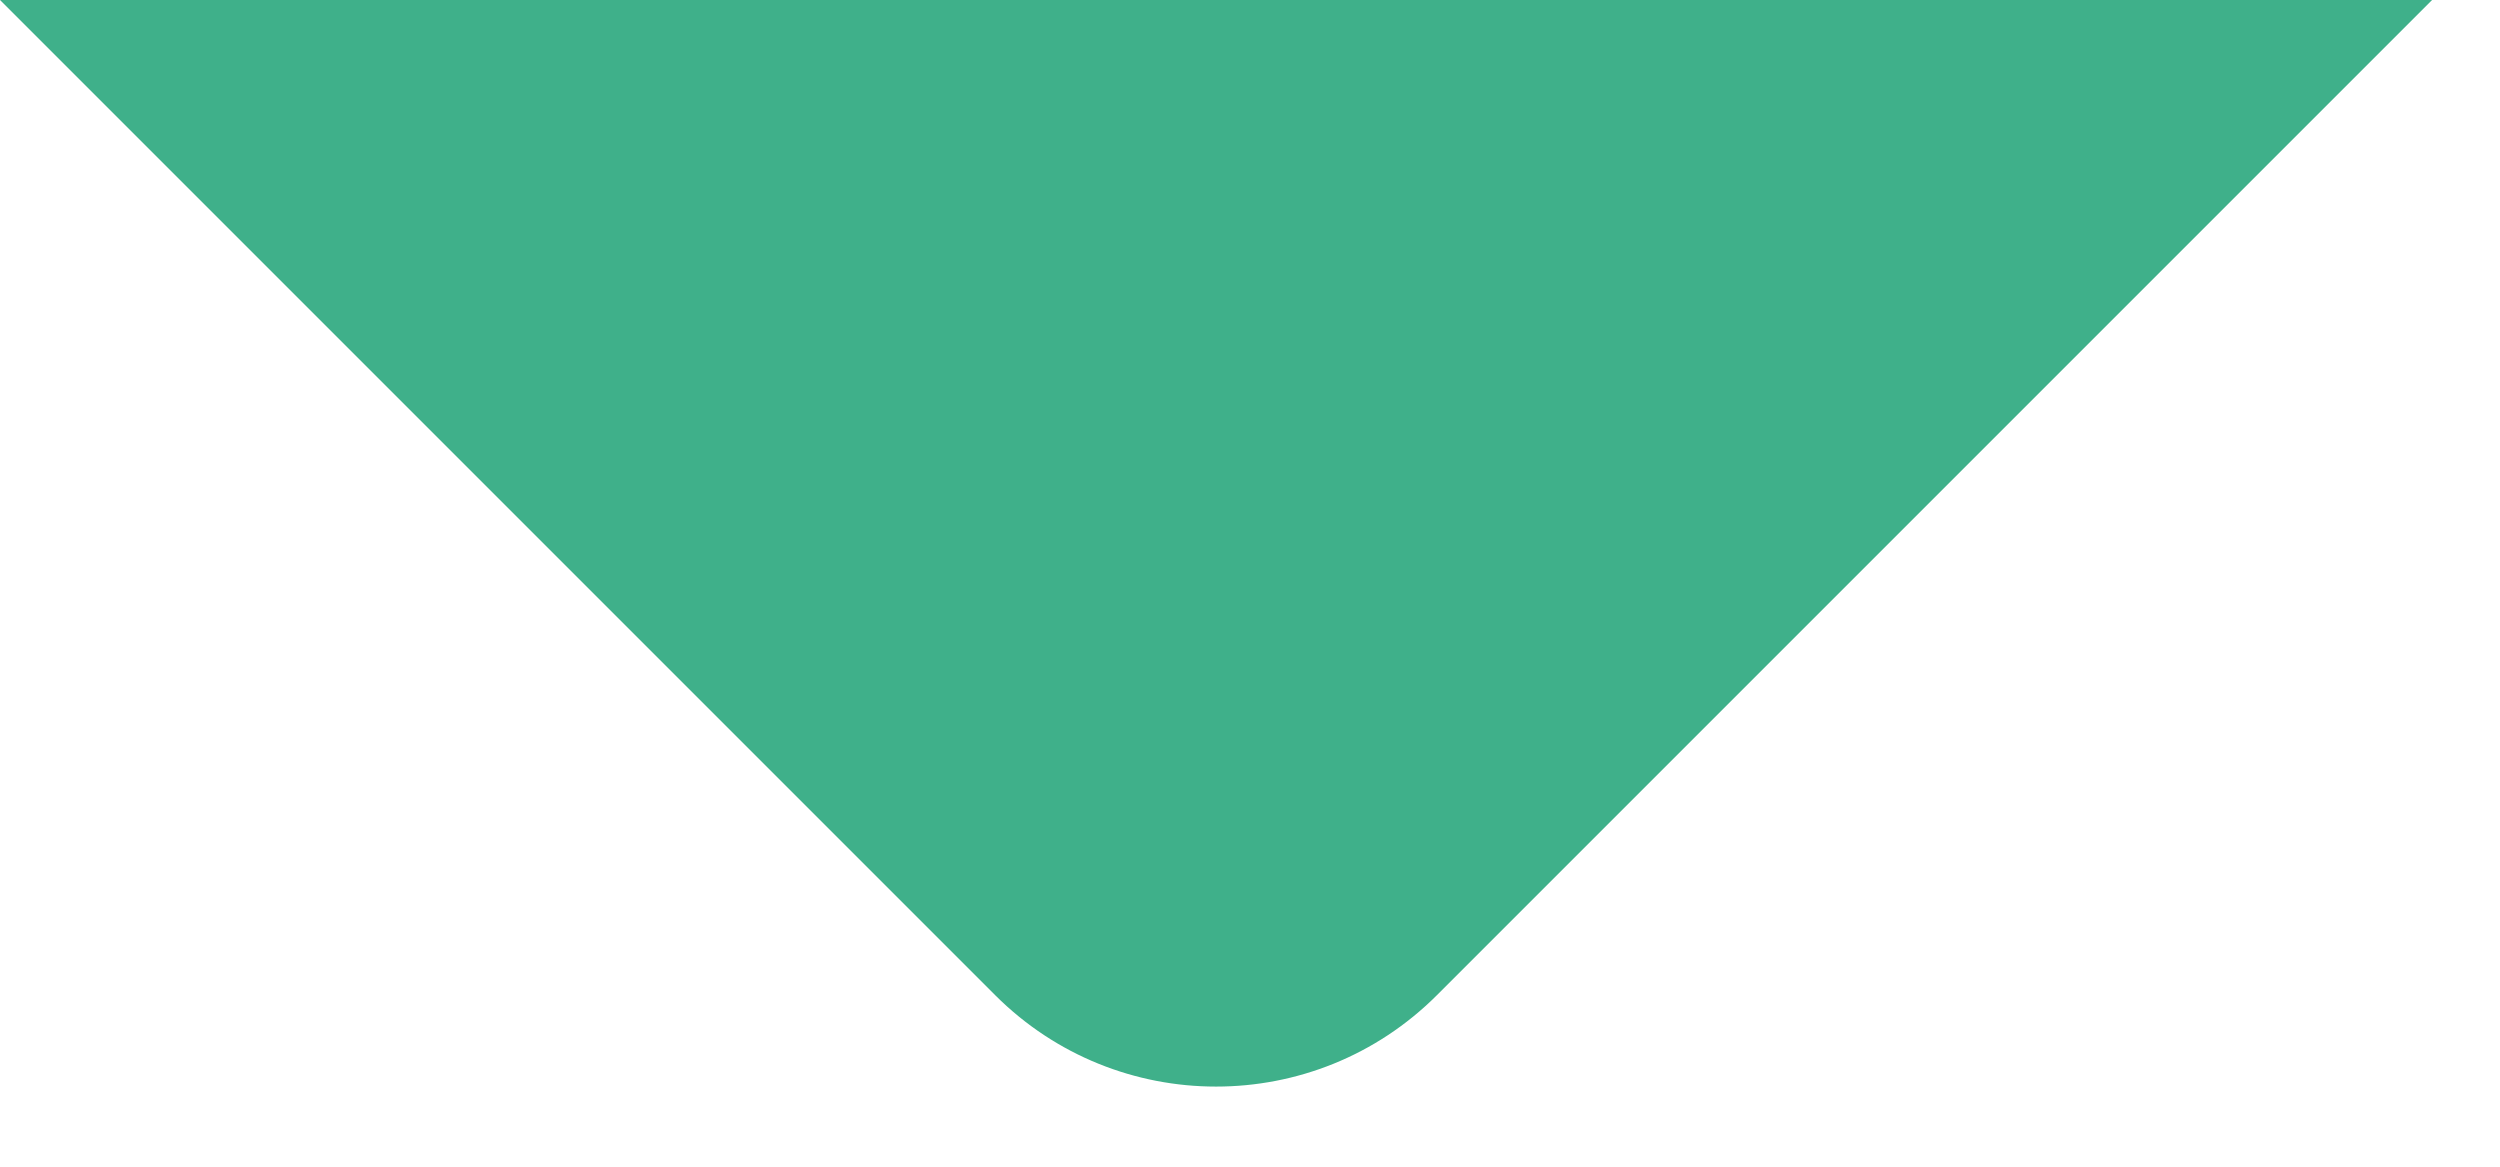
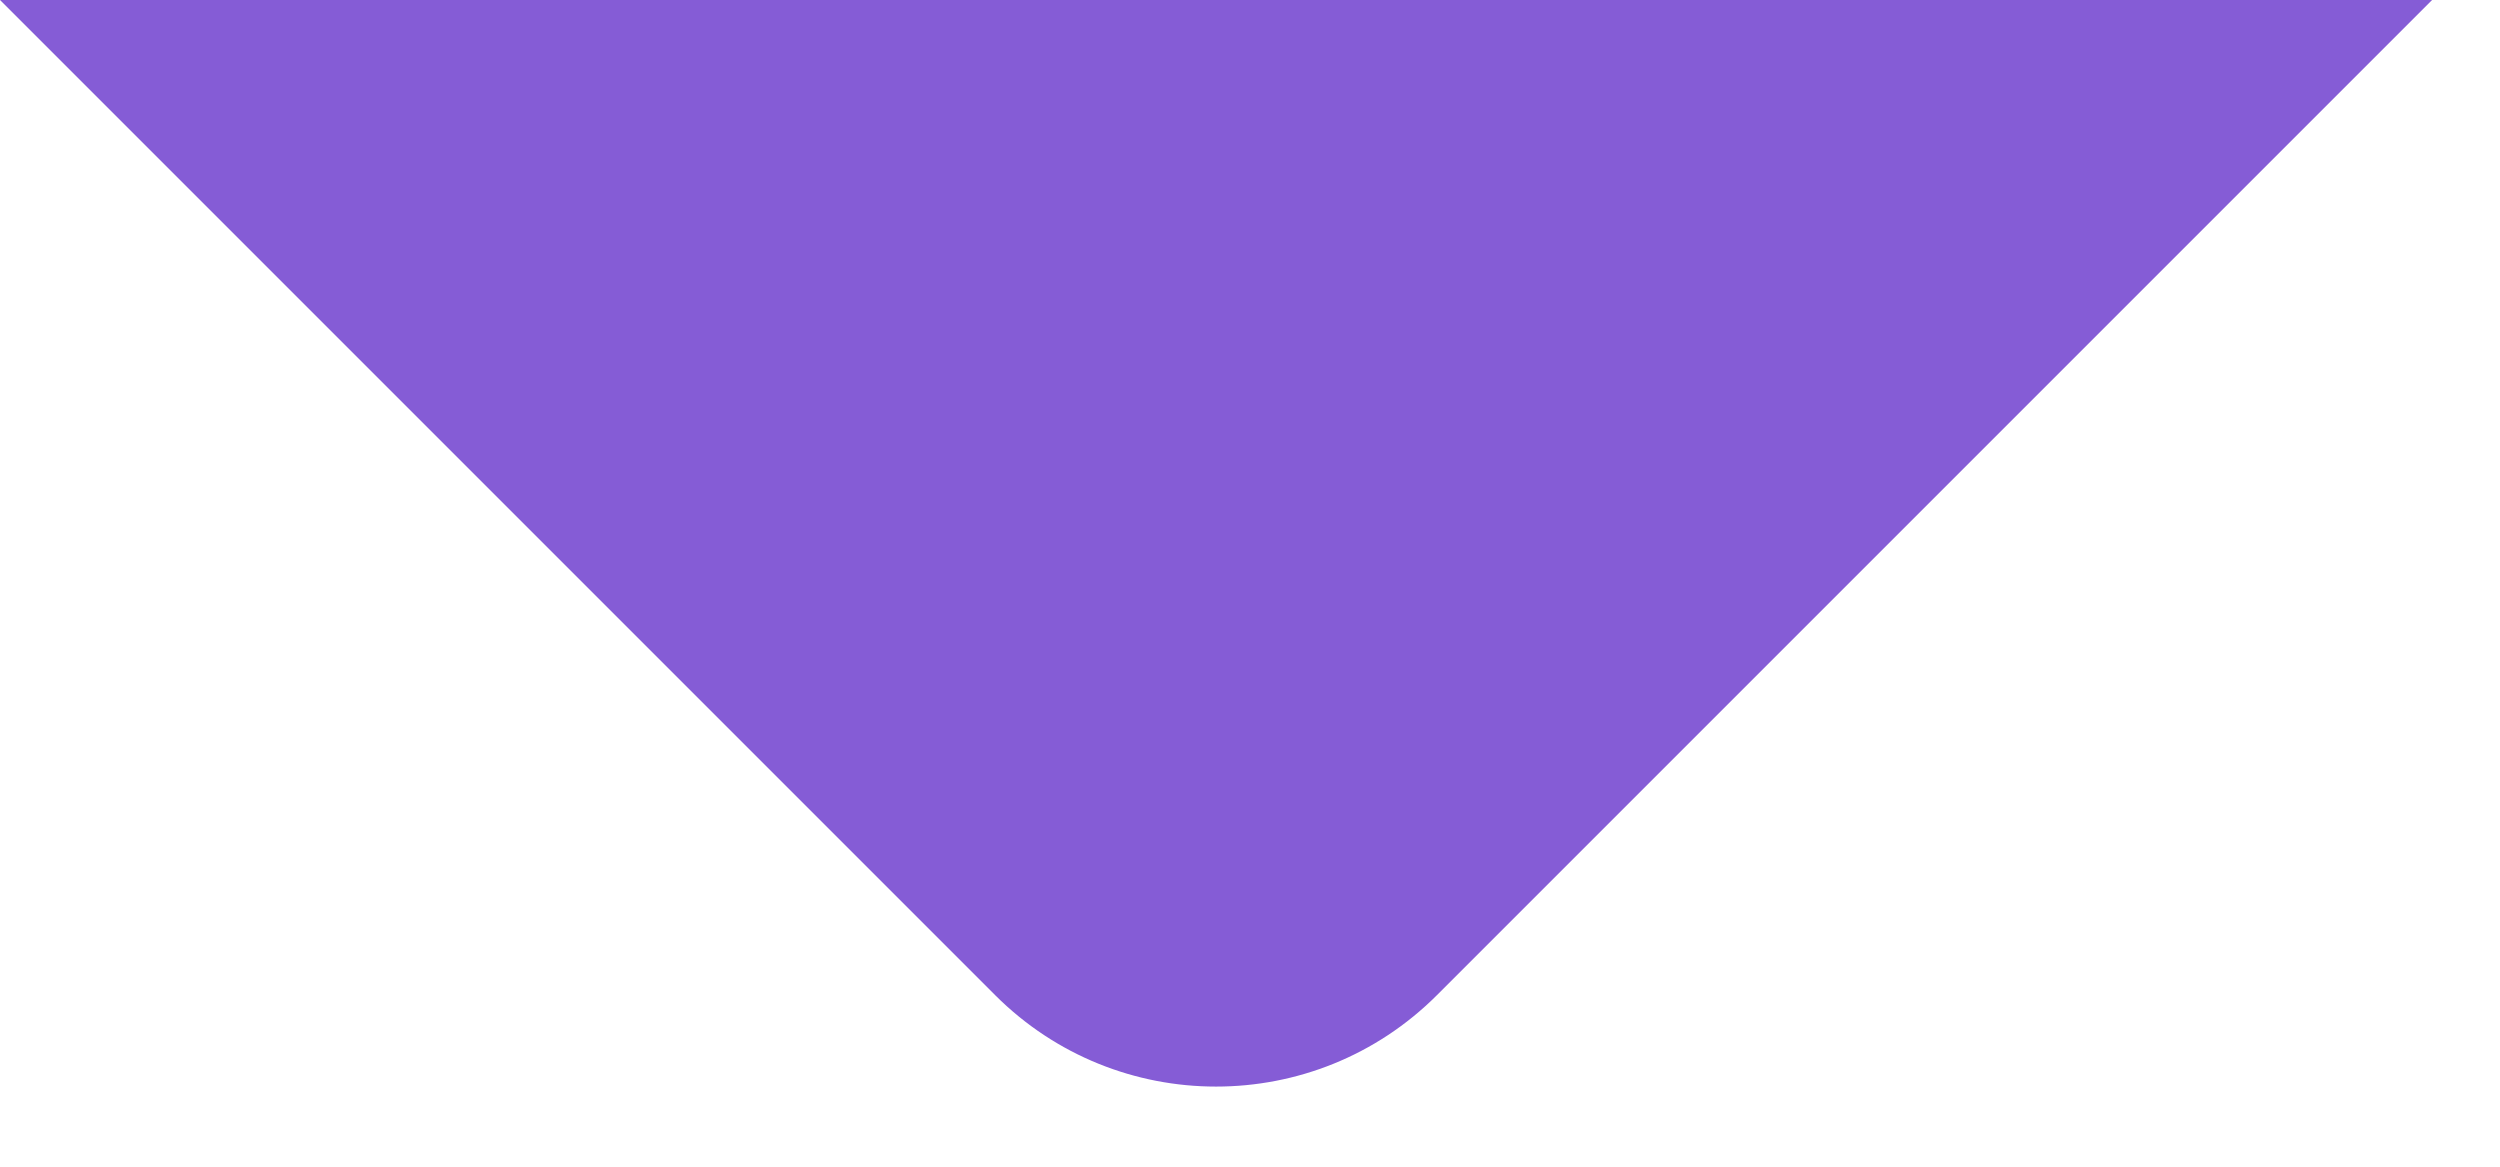
<svg xmlns="http://www.w3.org/2000/svg" width="30" height="14" viewBox="0 0 30 14" fill="none">
-   <path d="M29.185 -4.95911e-05L0 -4.95911e-05L11.941 11.941C13.405 13.405 15.78 13.405 17.244 11.941L29.185 -4.95911e-05Z" fill="#3FB08A" />
+   <path d="M29.185 -4.95911e-05L0 -4.95911e-05L11.941 11.941C13.405 13.405 15.78 13.405 17.244 11.941L29.185 -4.95911e-05Z" fill="#855CD6" />
</svg>
